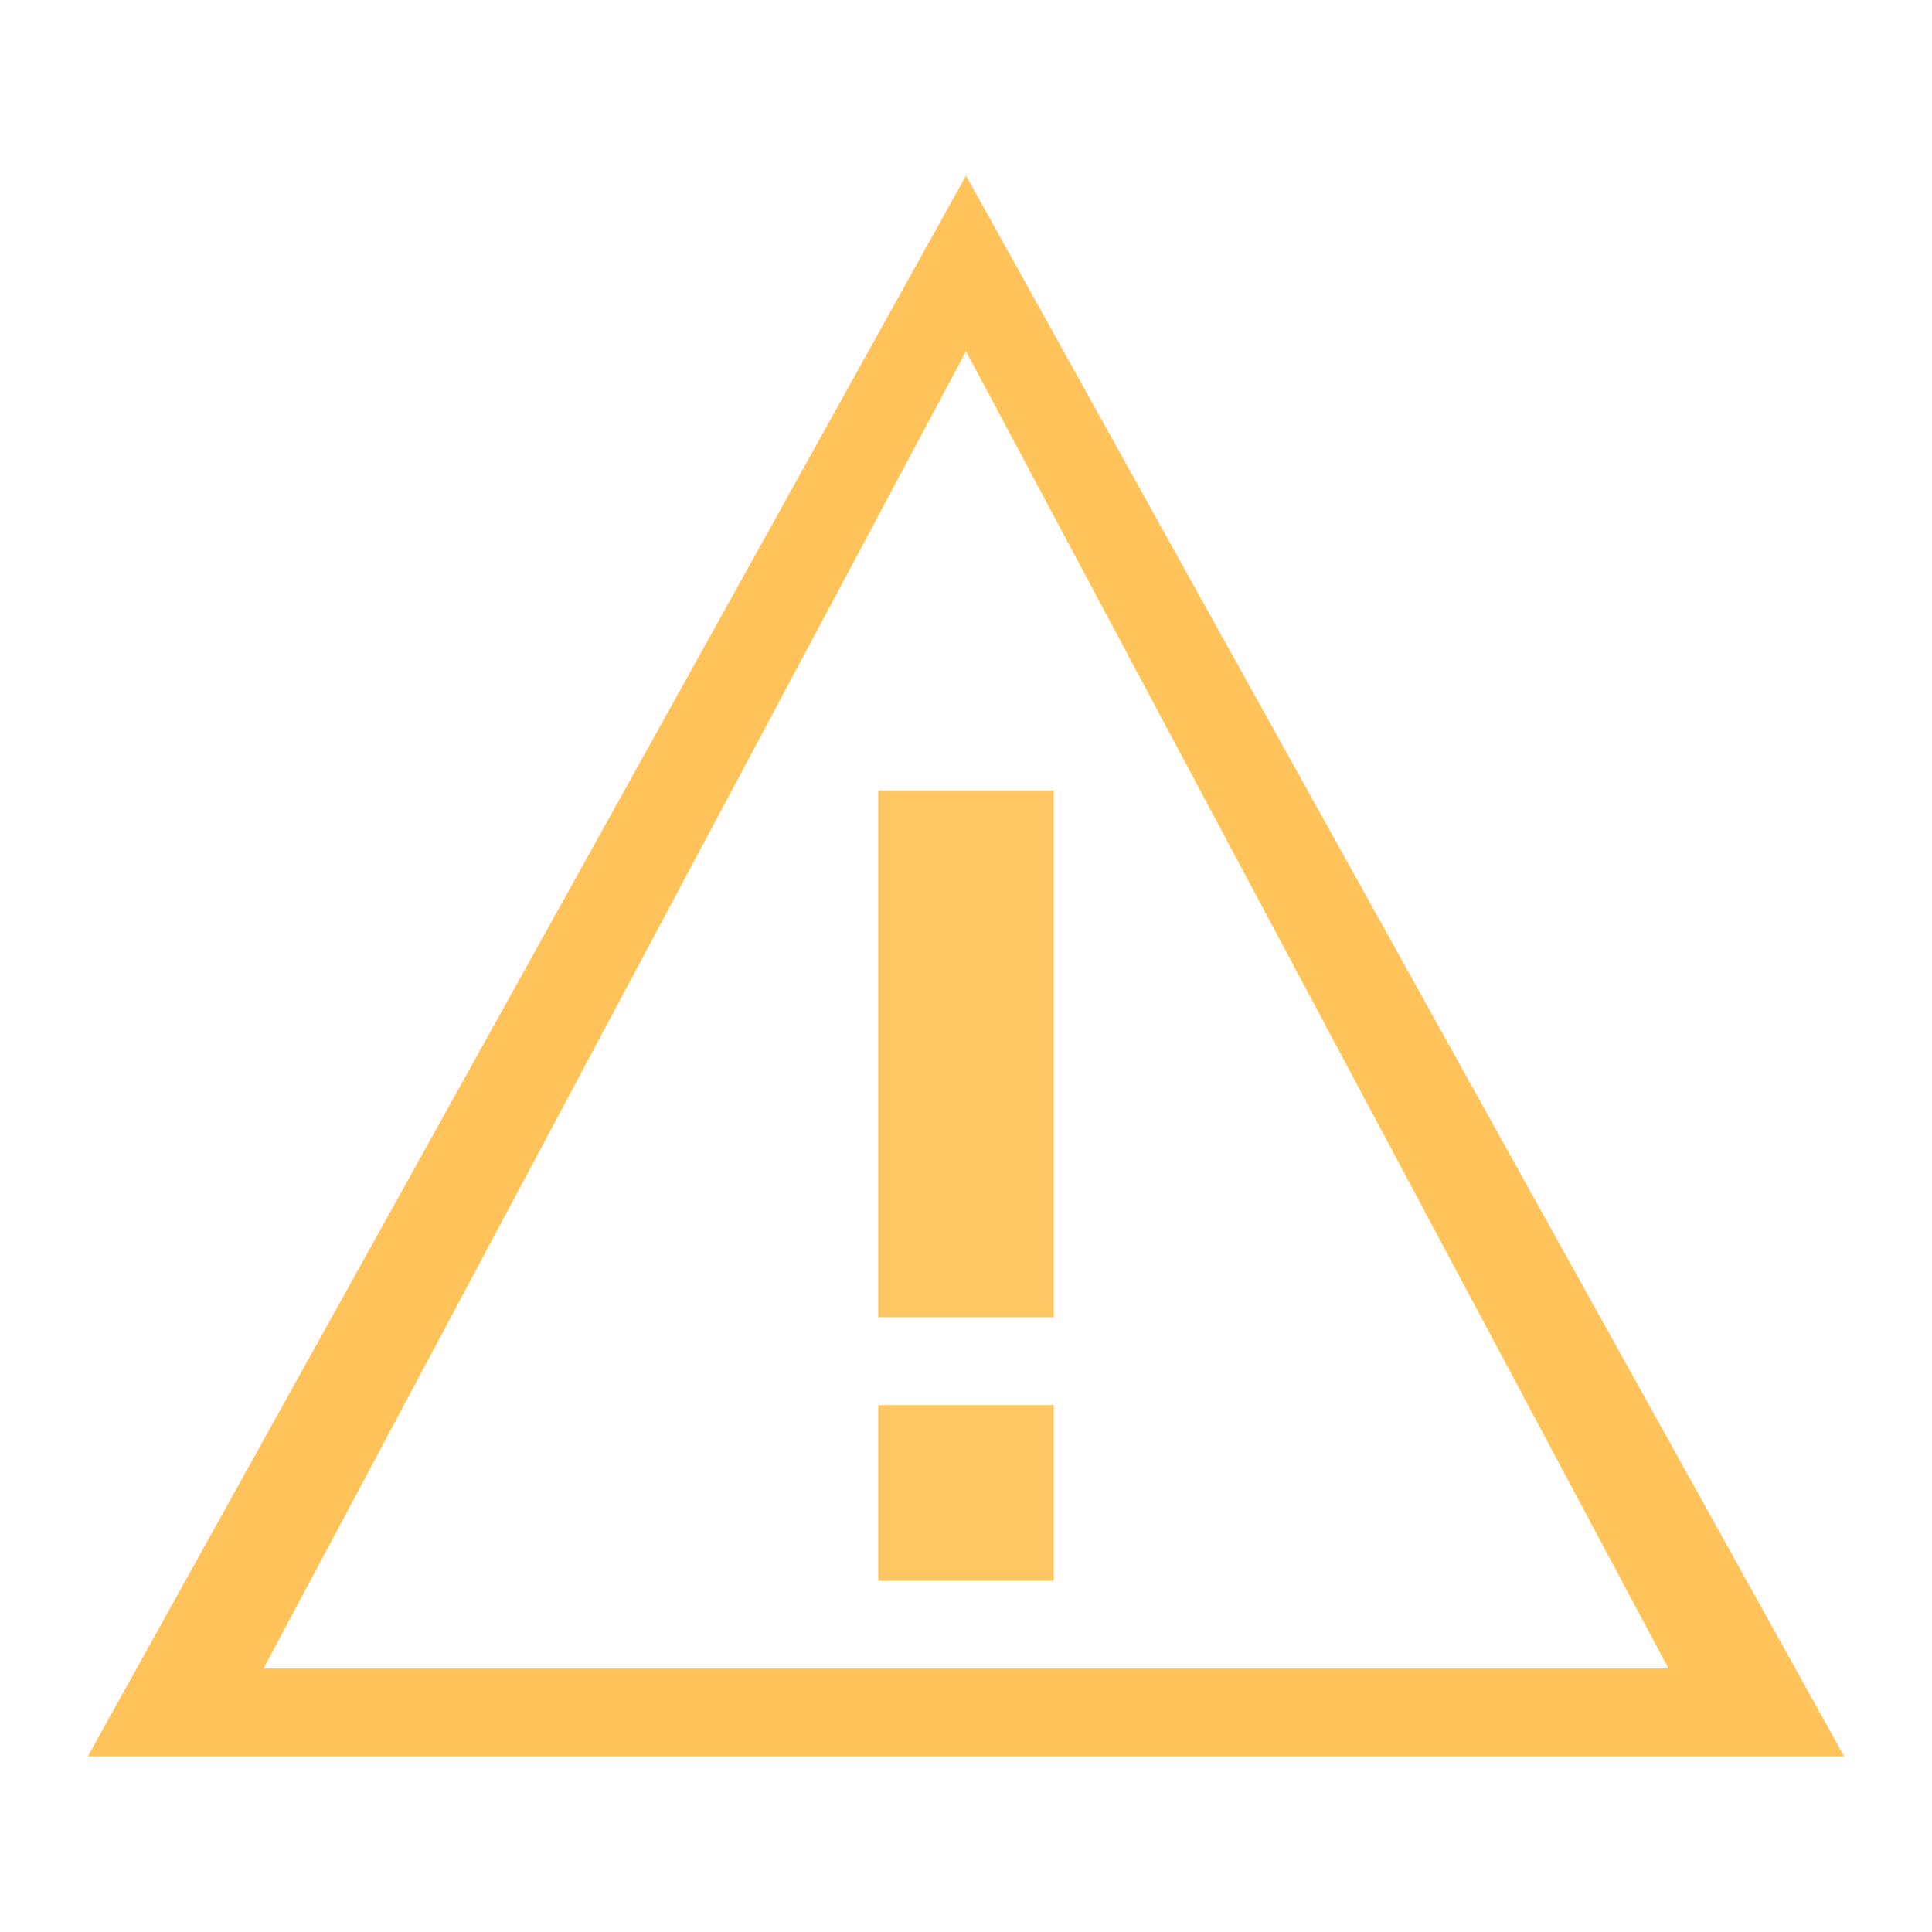
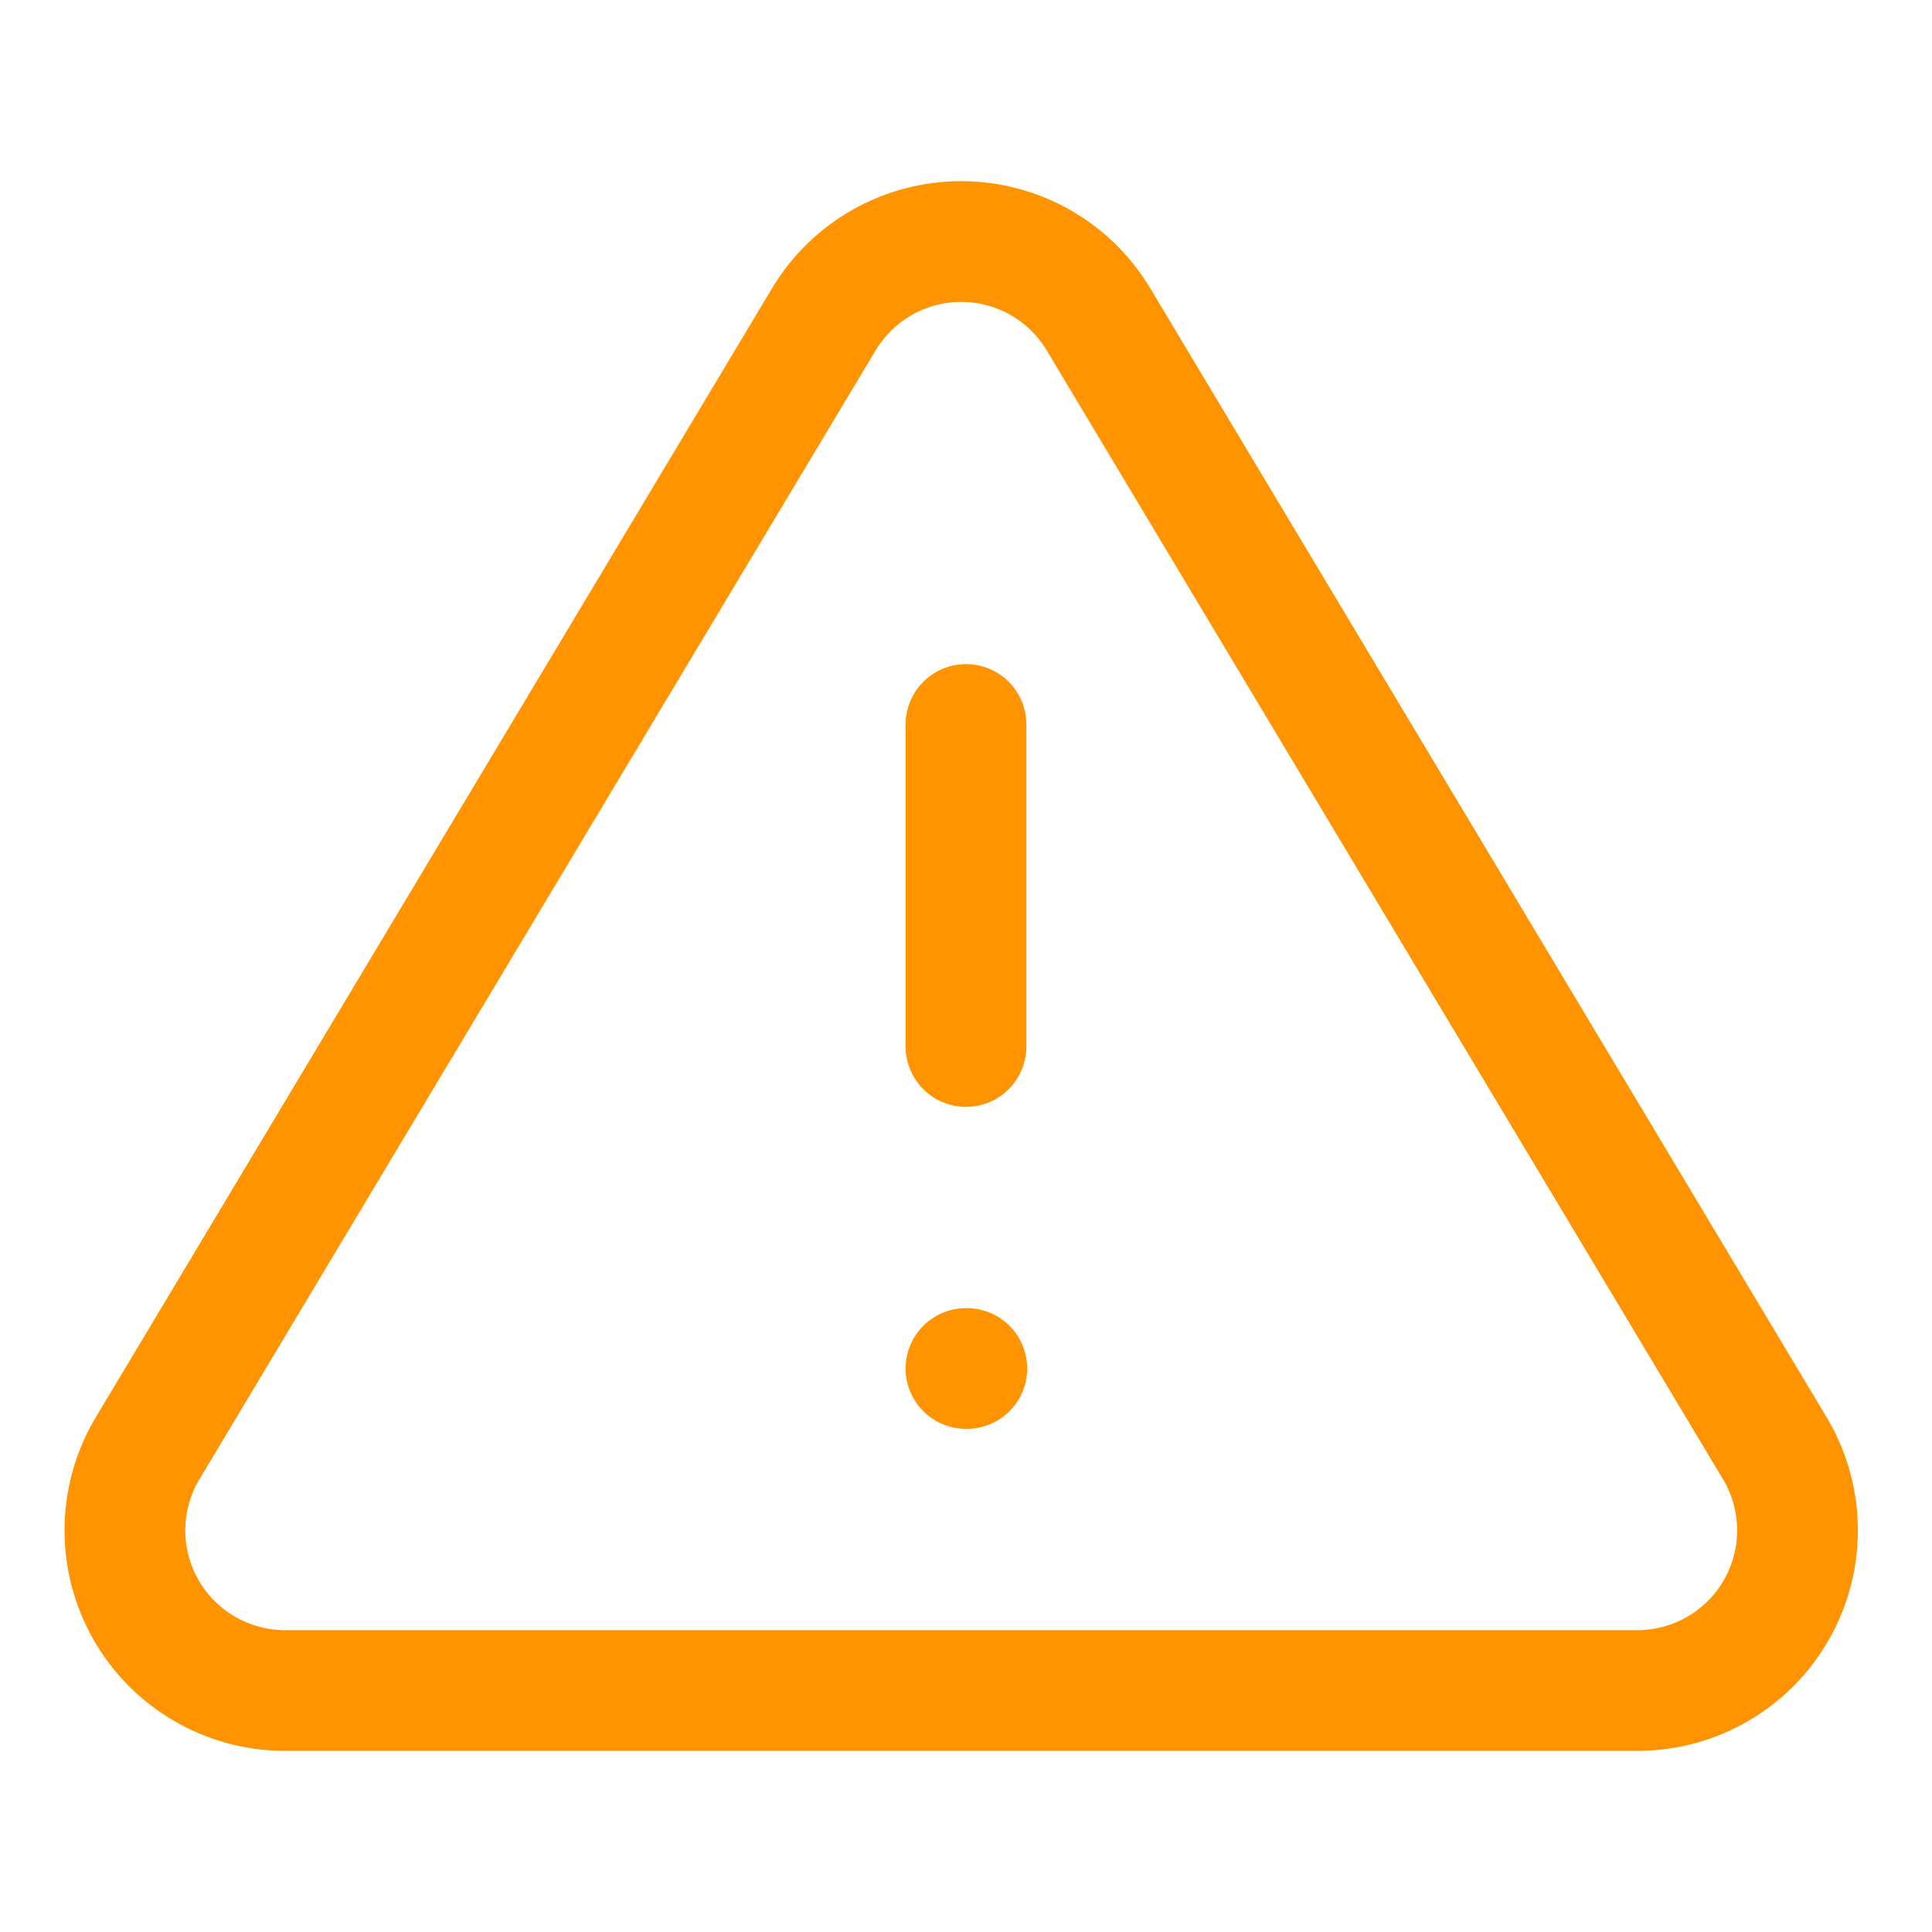
- <svg xmlns="http://www.w3.org/2000/svg" xmlns:xlink="http://www.w3.org/1999/xlink" viewBox="0 0 22 22" id="svg2" version="1.1" fill="#d4ef0b">
-   <g id="SVGRepo_bgCarrier" stroke-width="0" />
-   <g id="SVGRepo_tracerCarrier" stroke-linecap="round" stroke-linejoin="round" />
-   <g id="SVGRepo_iconCarrier">
-     <defs id="defs4">
-       <linearGradient gradientUnits="userSpaceOnUse" y2="2" x2="16" y1="30" x1="16" id="linearGradient4144" xlink:href="#linearGradient4155" gradientTransform="matrix(1.66667 0 0 -1.66667 -15.667 1064.696)" />
-       <linearGradient id="linearGradient4155">
-         <stop style="stop-color:#fcd994;stop-opacity:1" offset="0" id="stop4157" />
-         <stop style="stop-color:#fff6e1;stop-opacity:1" offset="1" id="stop4159" />
-       </linearGradient>
-     </defs>
-     <g id="layer1" transform="translate(0 -1030.362)">
-       <path style="fill:#ffc35a;fill-opacity:1;stroke:none;stroke-width:1px;stroke-linecap:butt;stroke-linejoin:miter;stroke-opacity:1" d="m11 1032.362-10 18h20zm0 2 8 15H3z" id="path839" />
-       <path style="fill:#ffc35a;fill-opacity:.941;stroke:none;stroke-width:1px;stroke-linecap:butt;stroke-linejoin:miter;stroke-opacity:1" d="M10 1046.362h2v2h-2z" id="path844" />
-       <path style="fill:#ffc35a;fill-opacity:.941;stroke:none;stroke-width:1px;stroke-linecap:butt;stroke-linejoin:miter;stroke-opacity:1" d="M10 1045.362h2v-6h-2z" id="path846" />
-     </g>
-   </g>
+ <svg xmlns="http://www.w3.org/2000/svg" class="icon icon-tabler icon-tabler-alert-triangle" width="40" height="40" viewBox="0 0 24 24" stroke-width="1.5" stroke="#ff9300" fill="none" stroke-linecap="round" stroke-linejoin="round">
+   <path stroke="none" d="M0 0h24v24H0z" fill="none" />
+   <path d="M10.24 3.957l-8.422 14.06a1.989 1.989 0 0 0 1.7 2.983h16.845a1.989 1.989 0 0 0 1.7 -2.983l-8.423 -14.06a1.989 1.989 0 0 0 -3.4 0z" />
+   <path d="M12 9v4" />
+   <path d="M12 17h.01" />
</svg>
